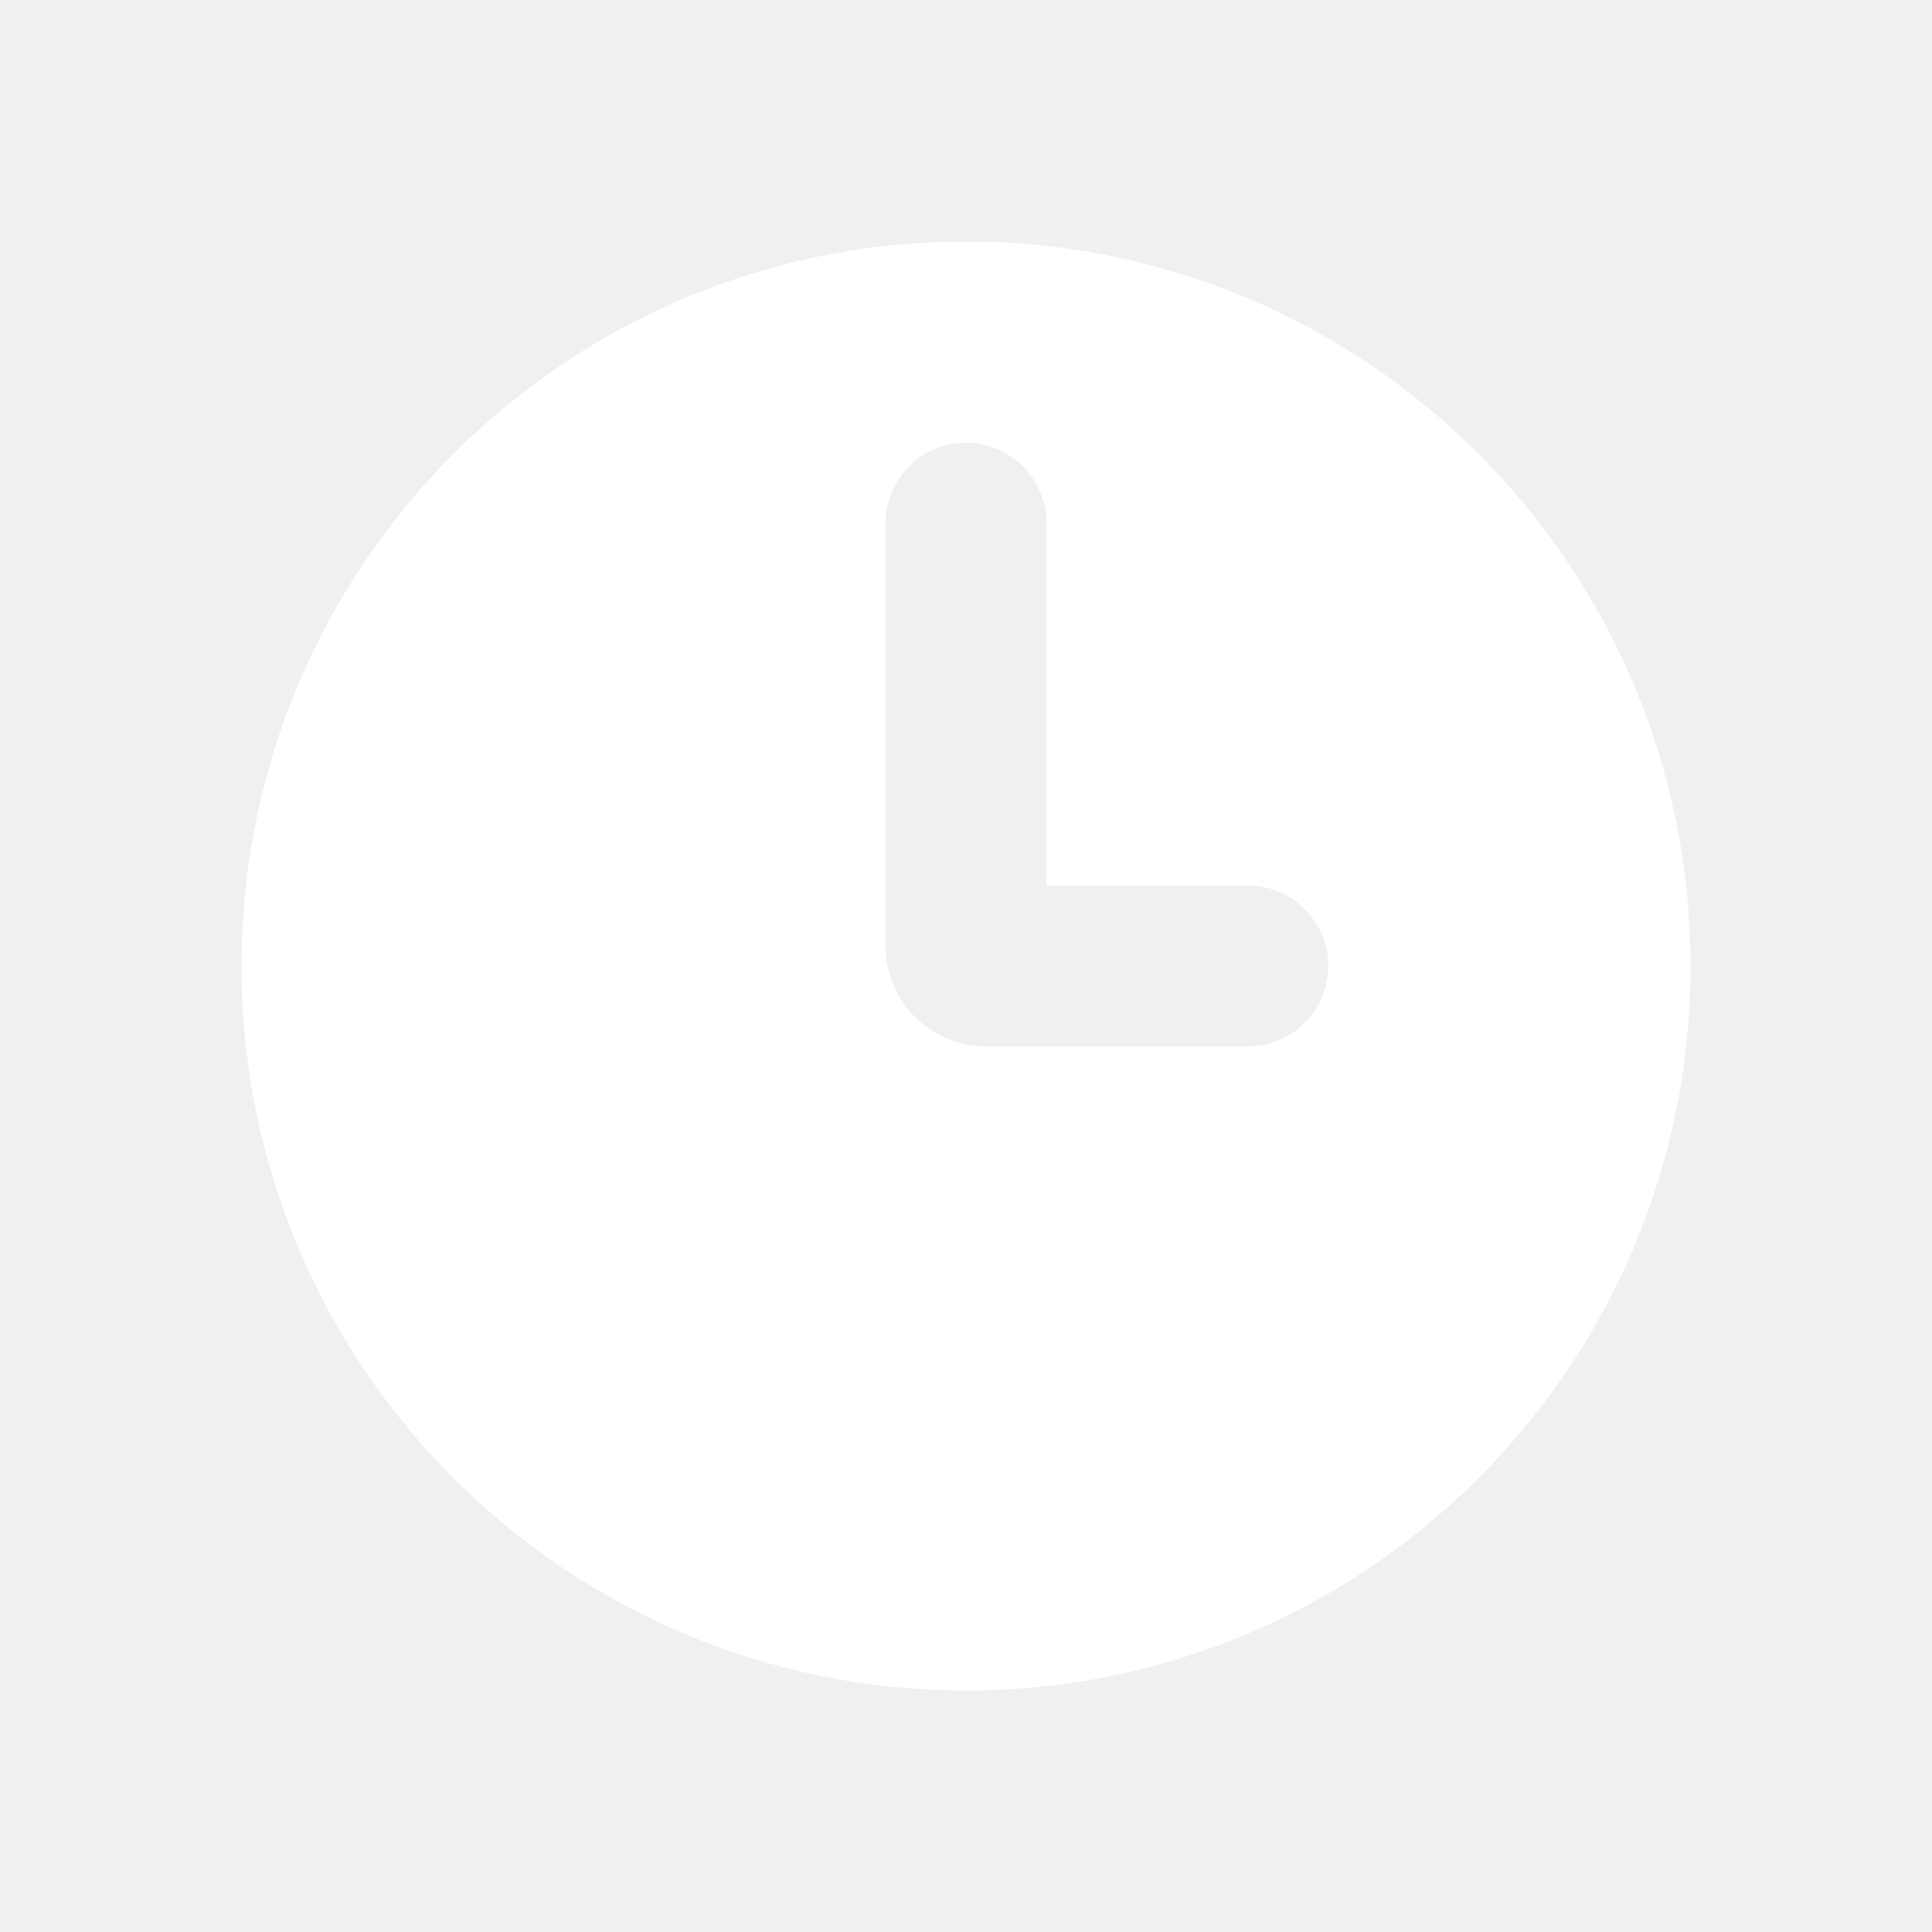
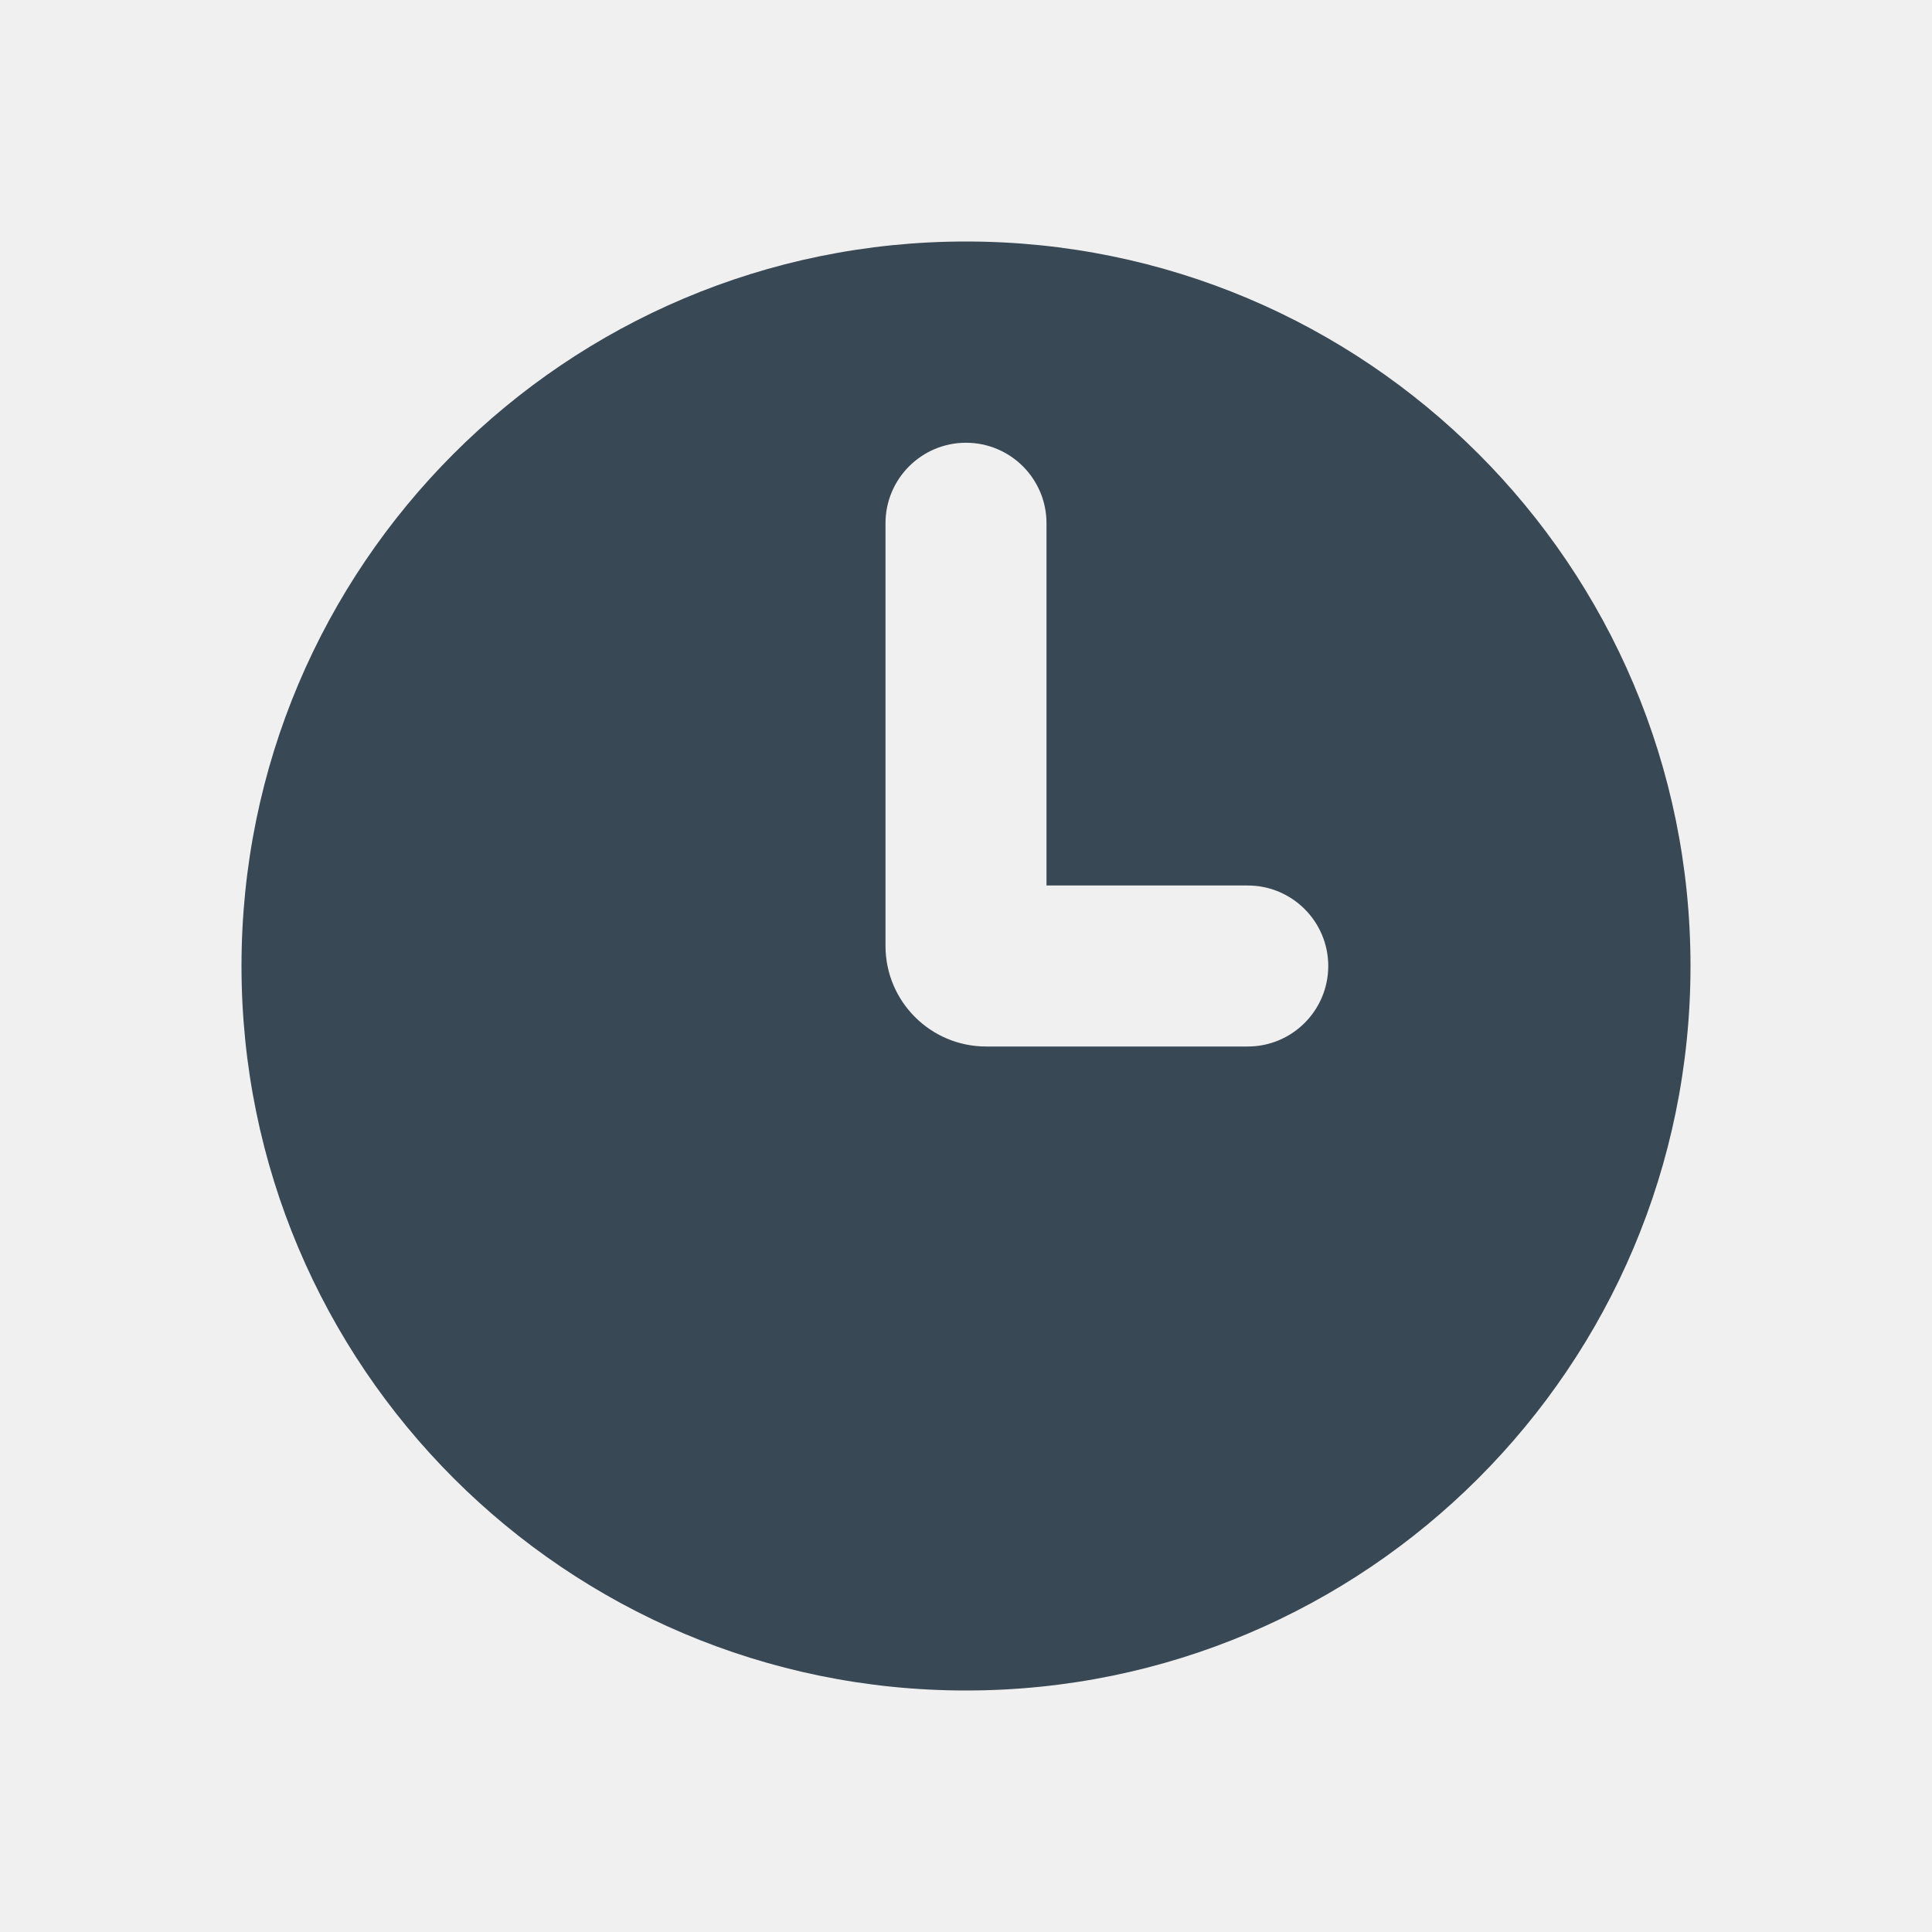
<svg xmlns="http://www.w3.org/2000/svg" width="24" height="24" viewBox="0 0 24 24" fill="none">
  <g id="Time_fill">
-     <path id="Subtract" fill-rule="evenodd" clip-rule="evenodd" d="M12 21C16.971 21 21 16.971 21 12C21 7.029 16.971 3 12 3C7.029 3 3 7.029 3 12C3 16.971 7.029 21 12 21ZM13 6.5C13 5.948 12.552 5.5 12 5.5C11.448 5.5 11 5.948 11 6.5V11.75C11 12.44 11.56 13 12.25 13H15.5C16.052 13 16.5 12.552 16.5 12C16.5 11.448 16.052 11 15.5 11H13V6.5Z" fill="white" />
+     <path id="Subtract" fill-rule="evenodd" clip-rule="evenodd" d="M12 21C16.971 21 21 16.971 21 12C21 7.029 16.971 3 12 3C7.029 3 3 7.029 3 12C3 16.971 7.029 21 12 21ZM13 6.5C13 5.948 12.552 5.5 12 5.5C11.448 5.5 11 5.948 11 6.5V11.75C11 12.44 11.56 13 12.25 13H15.5C16.052 13 16.5 12.552 16.5 12C16.5 11.448 16.052 11 15.5 11H13V6.5Z" fill="#394855" />
  </g>
</svg>
